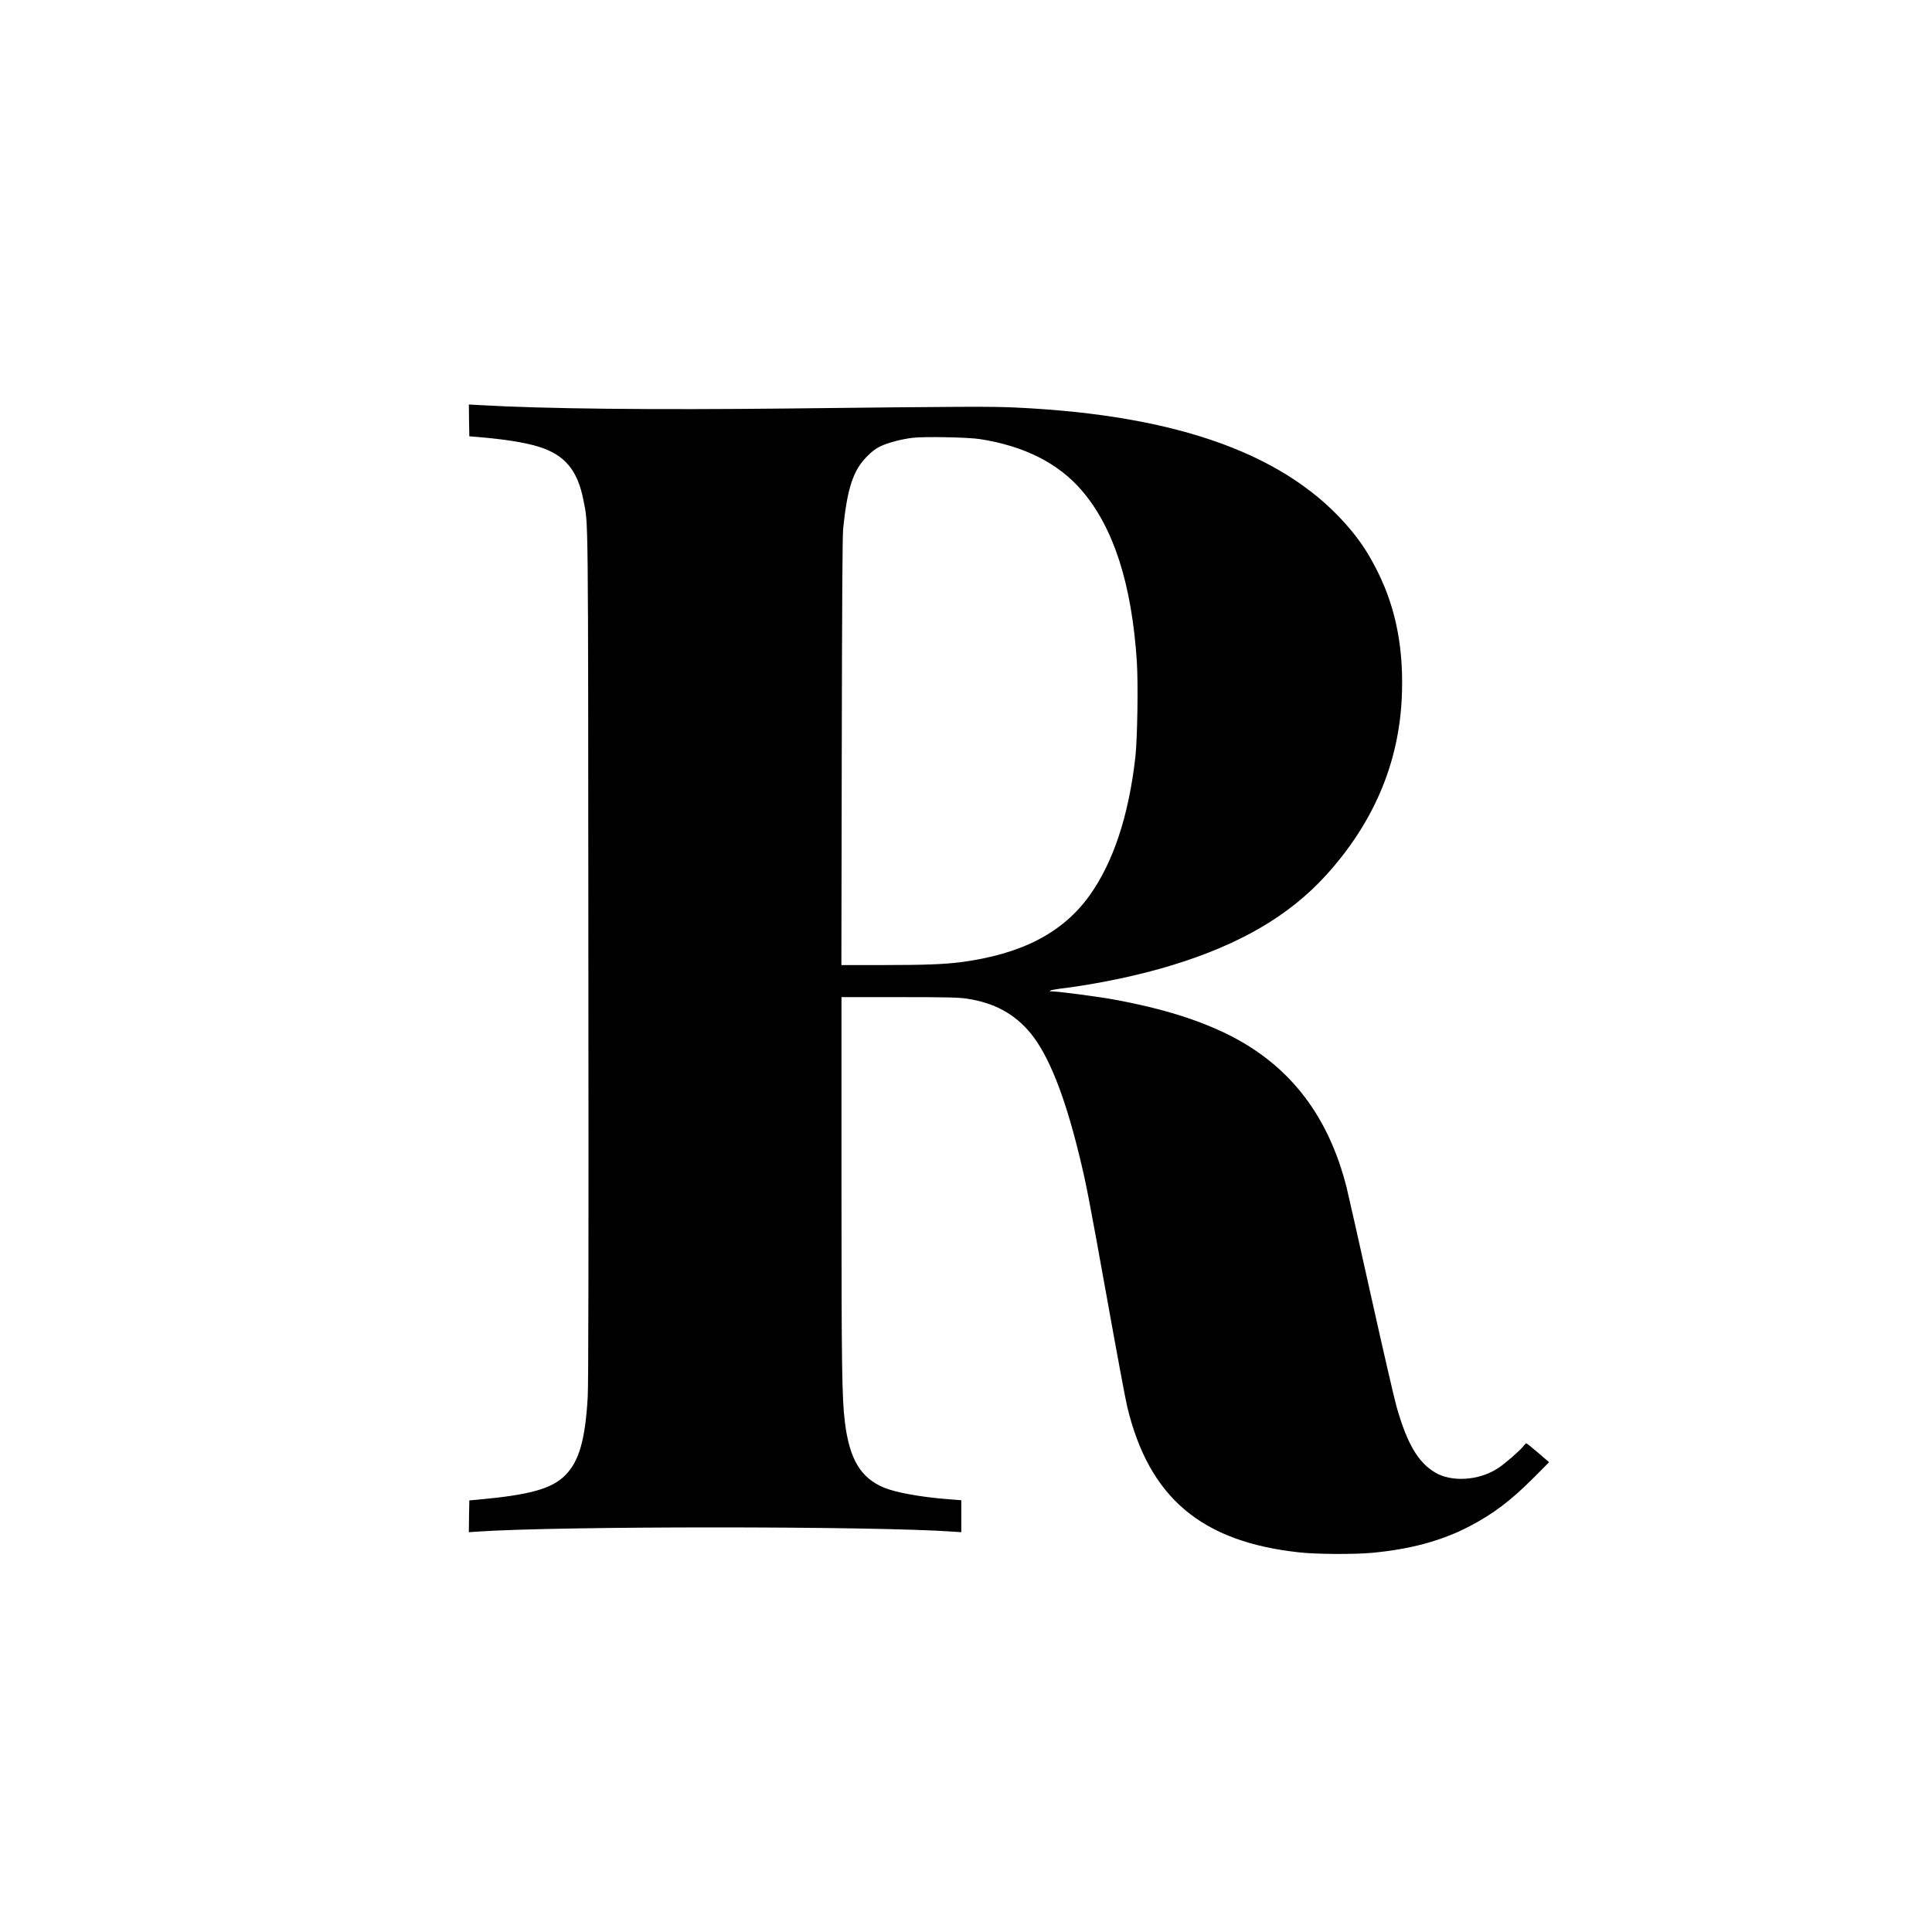
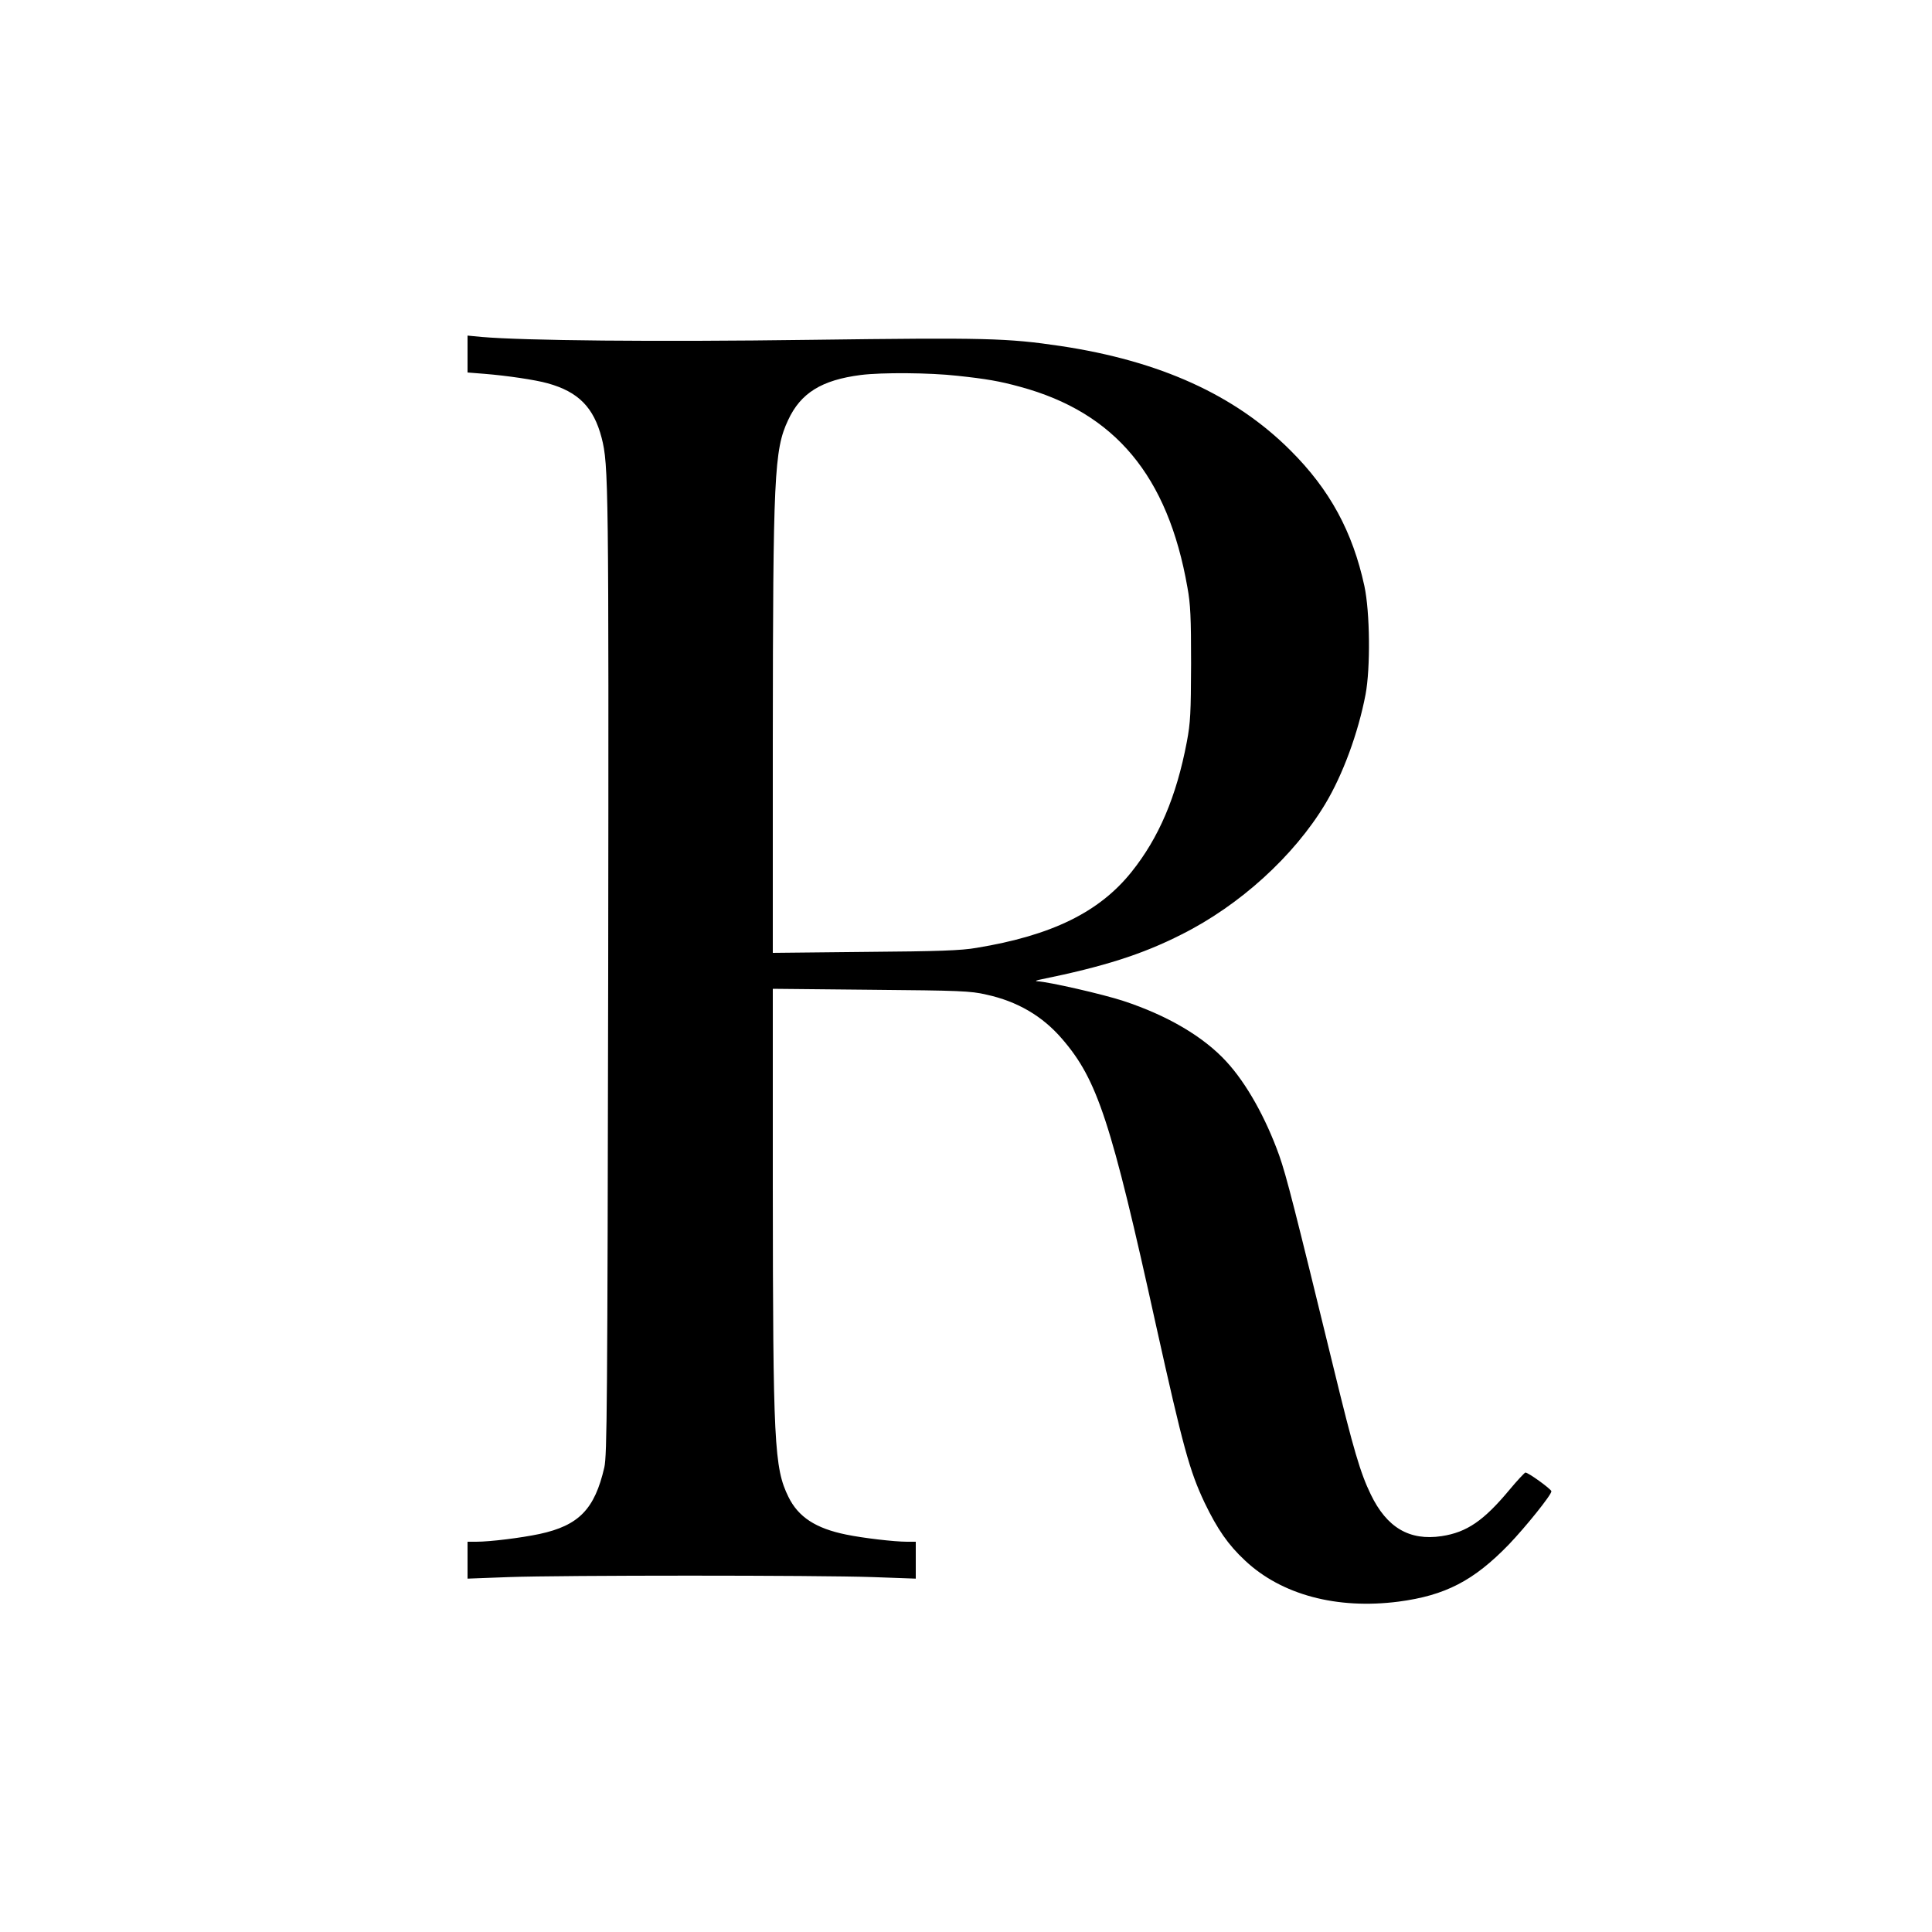
- <svg xmlns="http://www.w3.org/2000/svg" version="1.0" width="2048pt" height="2048pt" viewBox="0 0 2048 2048" preserveAspectRatio="xMidYMid meet">
-   <g transform="translate(0,2048) scale(0.1,-0.1)" fill="#000000" stroke="none">
-     <path d="M4972 16024 l3 -169 85 -7 c291 -24 508 -59 652 -104 276 -86 412 -250 473 -568 52 -268 49 16 52 -4831 3 -3126 1 -4546 -7 -4675 -26 -454 -92 -682 -239 -829 -144 -144 -375 -208 -936 -259 l-80 -7 -3 -169 -2 -168 87 6 c847 60 4204 60 5046 0 l87 -6 0 169 0 170 -152 12 c-281 22 -549 71 -671 123 -245 103 -363 303 -411 694 -31 255 -36 571 -36 2537 l0 1967 611 0 c503 0 630 -3 717 -16 290 -43 506 -160 677 -367 187 -227 358 -652 510 -1272 79 -321 98 -418 301 -1545 101 -564 197 -1079 214 -1146 232 -961 786 -1428 1824 -1540 179 -20 579 -22 766 -5 412 38 747 129 1040 283 248 129 439 274 678 514 l163 164 -116 100 c-64 55 -120 100 -125 100 -5 0 -21 -15 -35 -34 -34 -44 -191 -181 -263 -228 -201 -133 -493 -153 -671 -46 -180 108 -295 305 -406 693 -24 83 -145 609 -270 1170 -124 561 -242 1081 -260 1155 -189 751 -591 1280 -1219 1604 -333 171 -733 296 -1250 391 -151 28 -584 85 -641 85 -71 0 -32 16 68 29 393 48 835 140 1187 248 722 220 1247 526 1638 957 499 550 767 1176 801 1871 24 508 -56 938 -248 1330 -91 184 -169 308 -286 450 -659 799 -1817 1224 -3560 1305 -260 12 -535 11 -2390 -10 -1450 -16 -2614 -4 -3293 36 l-112 6 2 -168z m5418 -199 c469 -73 831 -257 1078 -545 338 -395 529 -991 583 -1813 15 -234 6 -811 -15 -1007 -70 -623 -233 -1117 -485 -1471 -285 -398 -724 -625 -1371 -709 -176 -22 -378 -30 -813 -30 l-448 0 4 2258 c3 1628 7 2289 15 2372 44 425 106 614 252 761 54 55 94 85 143 108 79 38 227 77 342 90 125 15 591 6 715 -14z" />
+ <svg xmlns="http://www.w3.org/2000/svg" version="1.0" width="1000pt" height="1000pt" viewBox="0 0 1000 1000" preserveAspectRatio="xMidYMid meet">
+   <g transform="translate(0,1000) scale(0.1,-0.1)" fill="#000000" stroke="none">
+     <path d="M2420 8168 l0 -96 88 -7 c113 -9 264 -31 327 -49 159 -44 238 -125 279 -282 36 -141 37 -227 34 -2769 -4 -2252 -6 -2497 -20 -2560 -50 -217 -132 -301 -336 -345 -95 -20 -255 -40 -327 -40 l-45 0 0 -95 0 -96 213 8 c275 10 1597 10 1885 0 l222 -8 0 96 0 95 -45 0 c-66 0 -228 19 -315 37 -158 32 -248 91 -299 195 -74 150 -80 279 -81 1597 l0 1033 508 -5 c459 -4 516 -6 597 -25 161 -35 291 -111 393 -230 182 -211 253 -426 486 -1484 140 -630 173 -751 251 -916 66 -137 122 -218 209 -299 189 -178 476 -254 795 -213 242 32 389 108 571 296 87 91 220 256 220 275 0 11 -123 100 -135 97 -5 -2 -42 -41 -81 -88 -134 -161 -221 -221 -352 -241 -167 -25 -284 44 -367 216 -54 111 -90 234 -190 645 -204 836 -246 1002 -284 1110 -70 195 -169 372 -273 485 -118 129 -305 239 -533 314 -110 36 -387 99 -446 102 -14 1 -5 5 21 10 323 66 522 129 725 232 302 151 582 406 744 675 92 153 171 369 209 567 26 138 23 427 -6 562 -61 281 -179 499 -383 702 -287 287 -676 463 -1189 540 -277 41 -383 44 -1295 32 -810 -11 -1482 -4 -1702 15 l-73 7 0 -95z m2535 -113 c150 -16 220 -28 325 -57 491 -133 765 -461 866 -1038 16 -86 19 -156 19 -395 -1 -256 -3 -304 -22 -405 -54 -284 -145 -497 -287 -674 -167 -208 -413 -328 -801 -392 -80 -14 -196 -18 -577 -21 l-478 -5 0 1099 c1 1371 7 1505 79 1658 65 141 174 208 376 234 110 14 358 12 500 -4z" />
  </g>
</svg>
